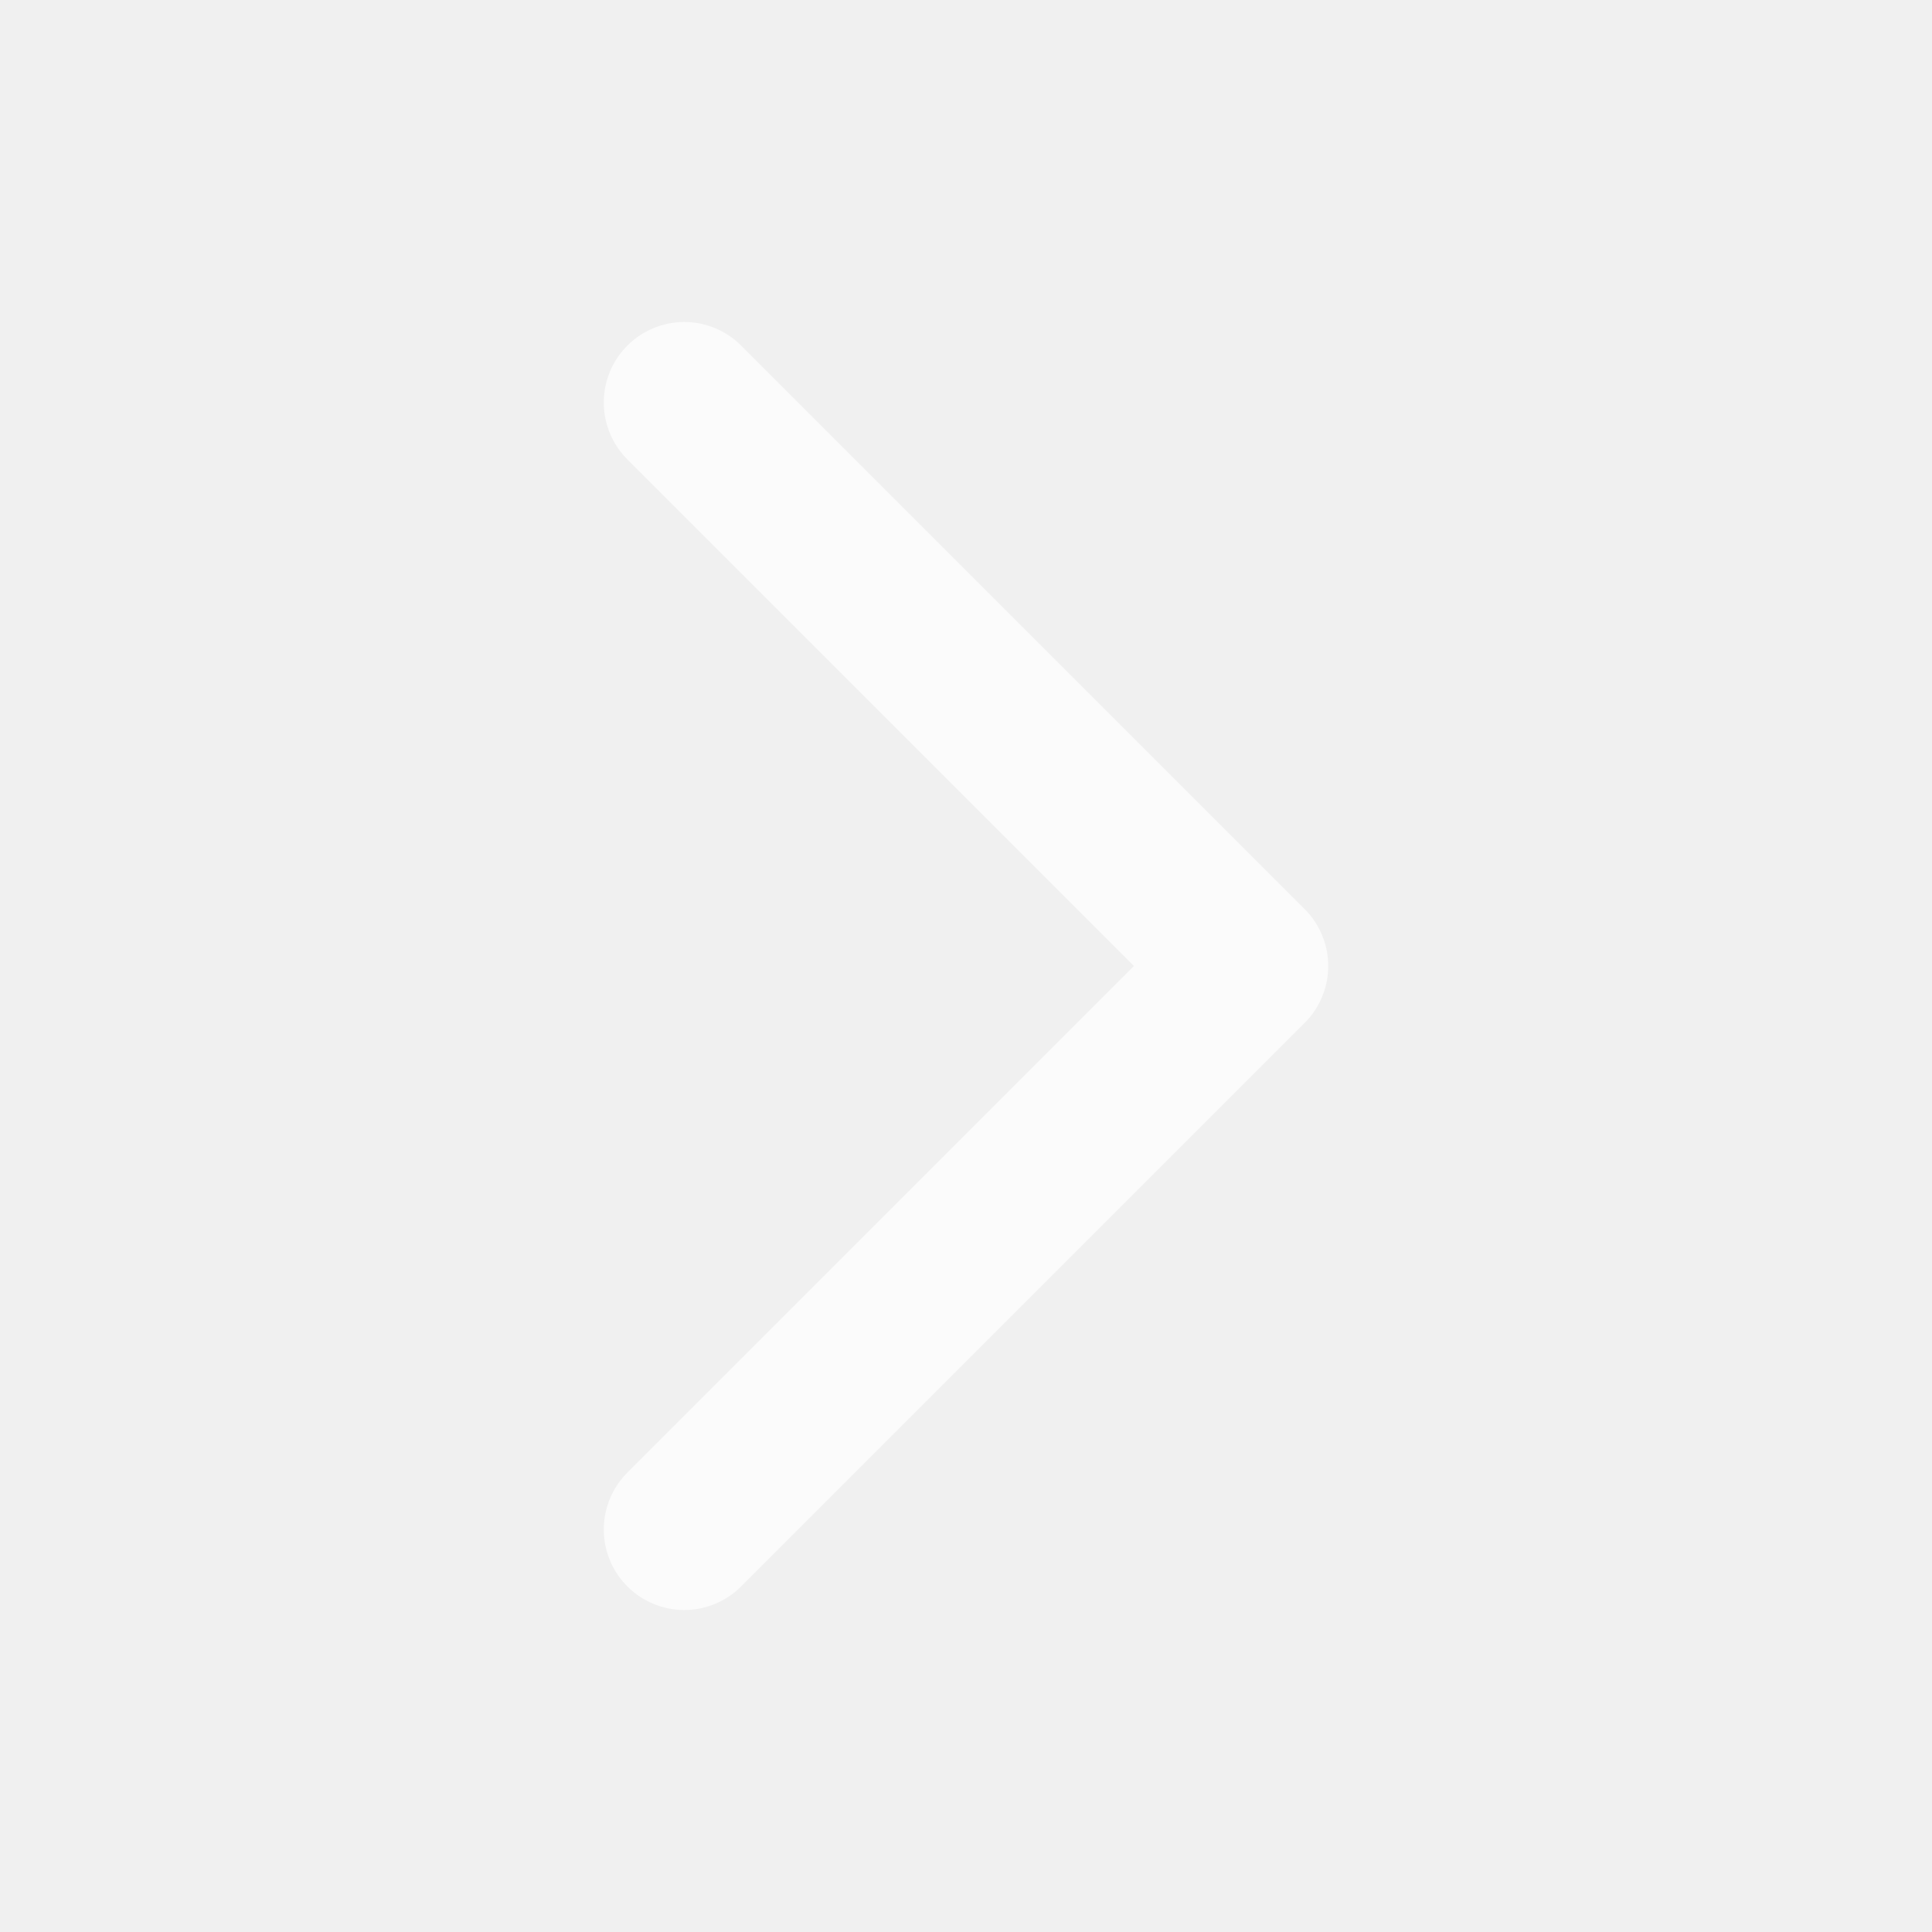
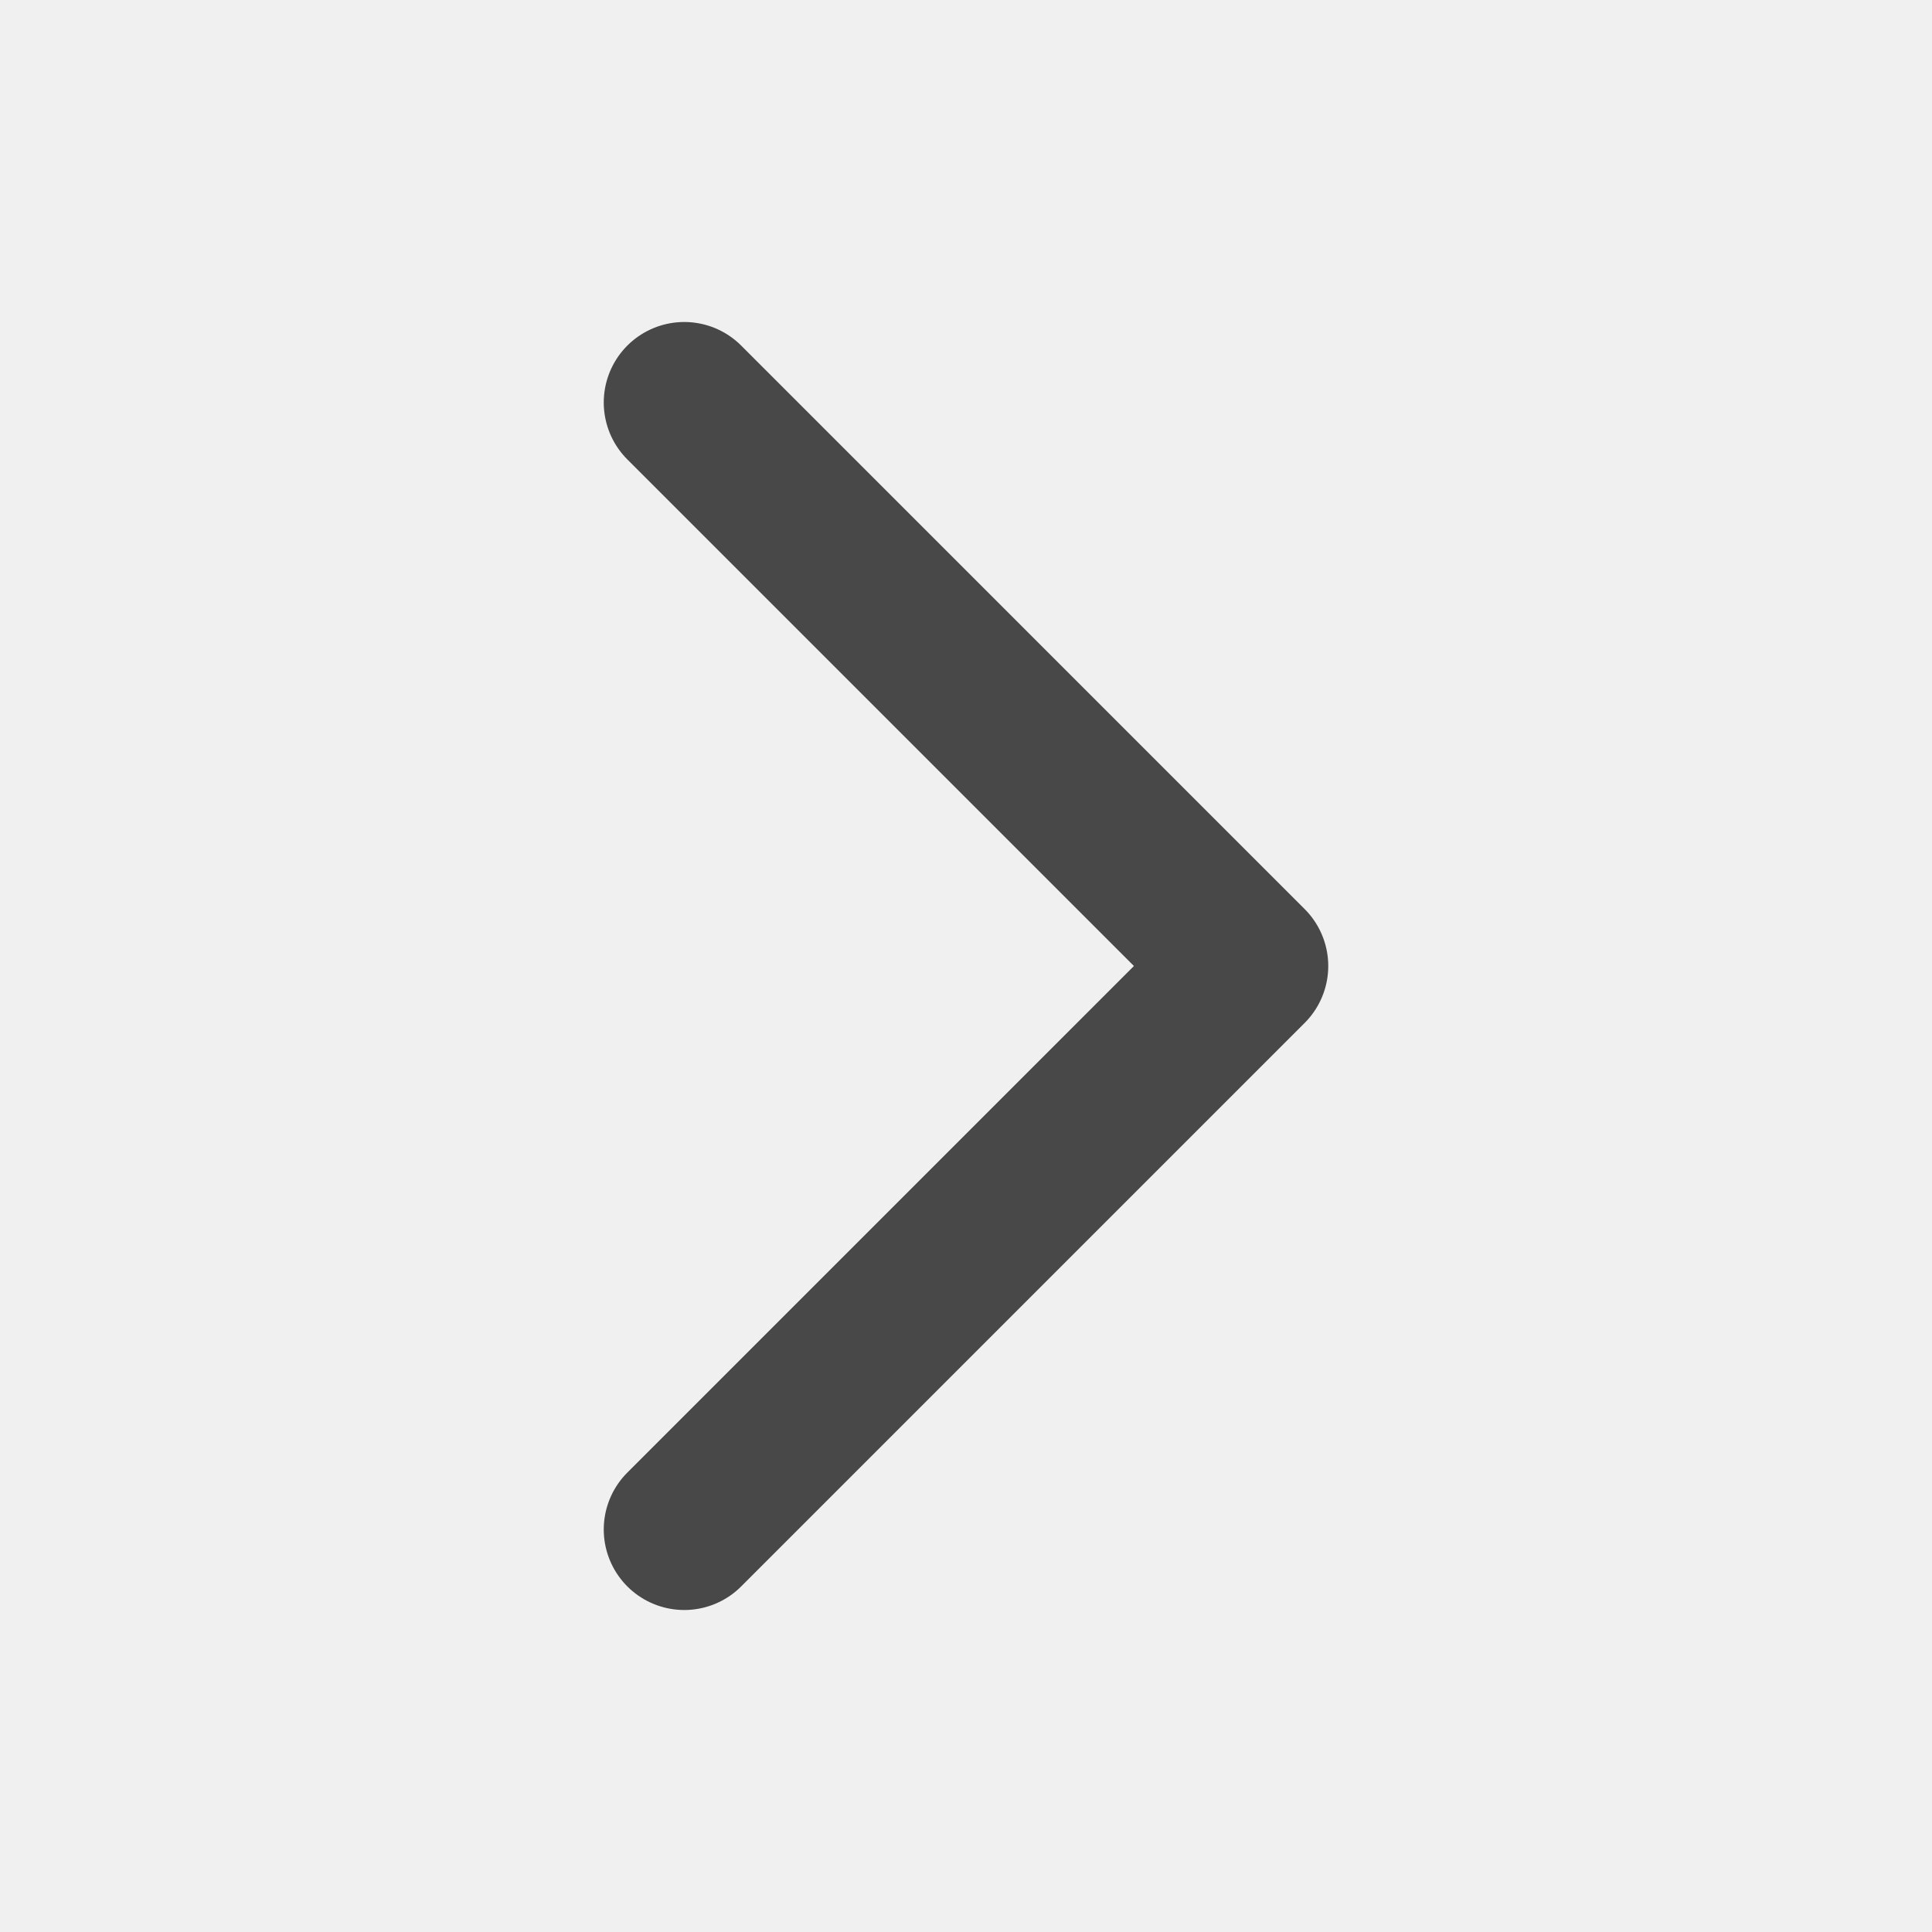
<svg xmlns="http://www.w3.org/2000/svg" width="18" height="18" viewBox="0 0 18 18" fill="none">
-   <path d="M6.375 3.75L11.625 9L6.375 14.25" stroke="white" stroke-opacity="0.7" stroke-width="1.5" stroke-linecap="round" stroke-linejoin="round" />
+   <path d="M6.375 3.75L11.625 9L6.375 14.25" stroke="currentColor" stroke-opacity="0.7" stroke-width="1.5" stroke-linecap="round" stroke-linejoin="round" />
</svg>
